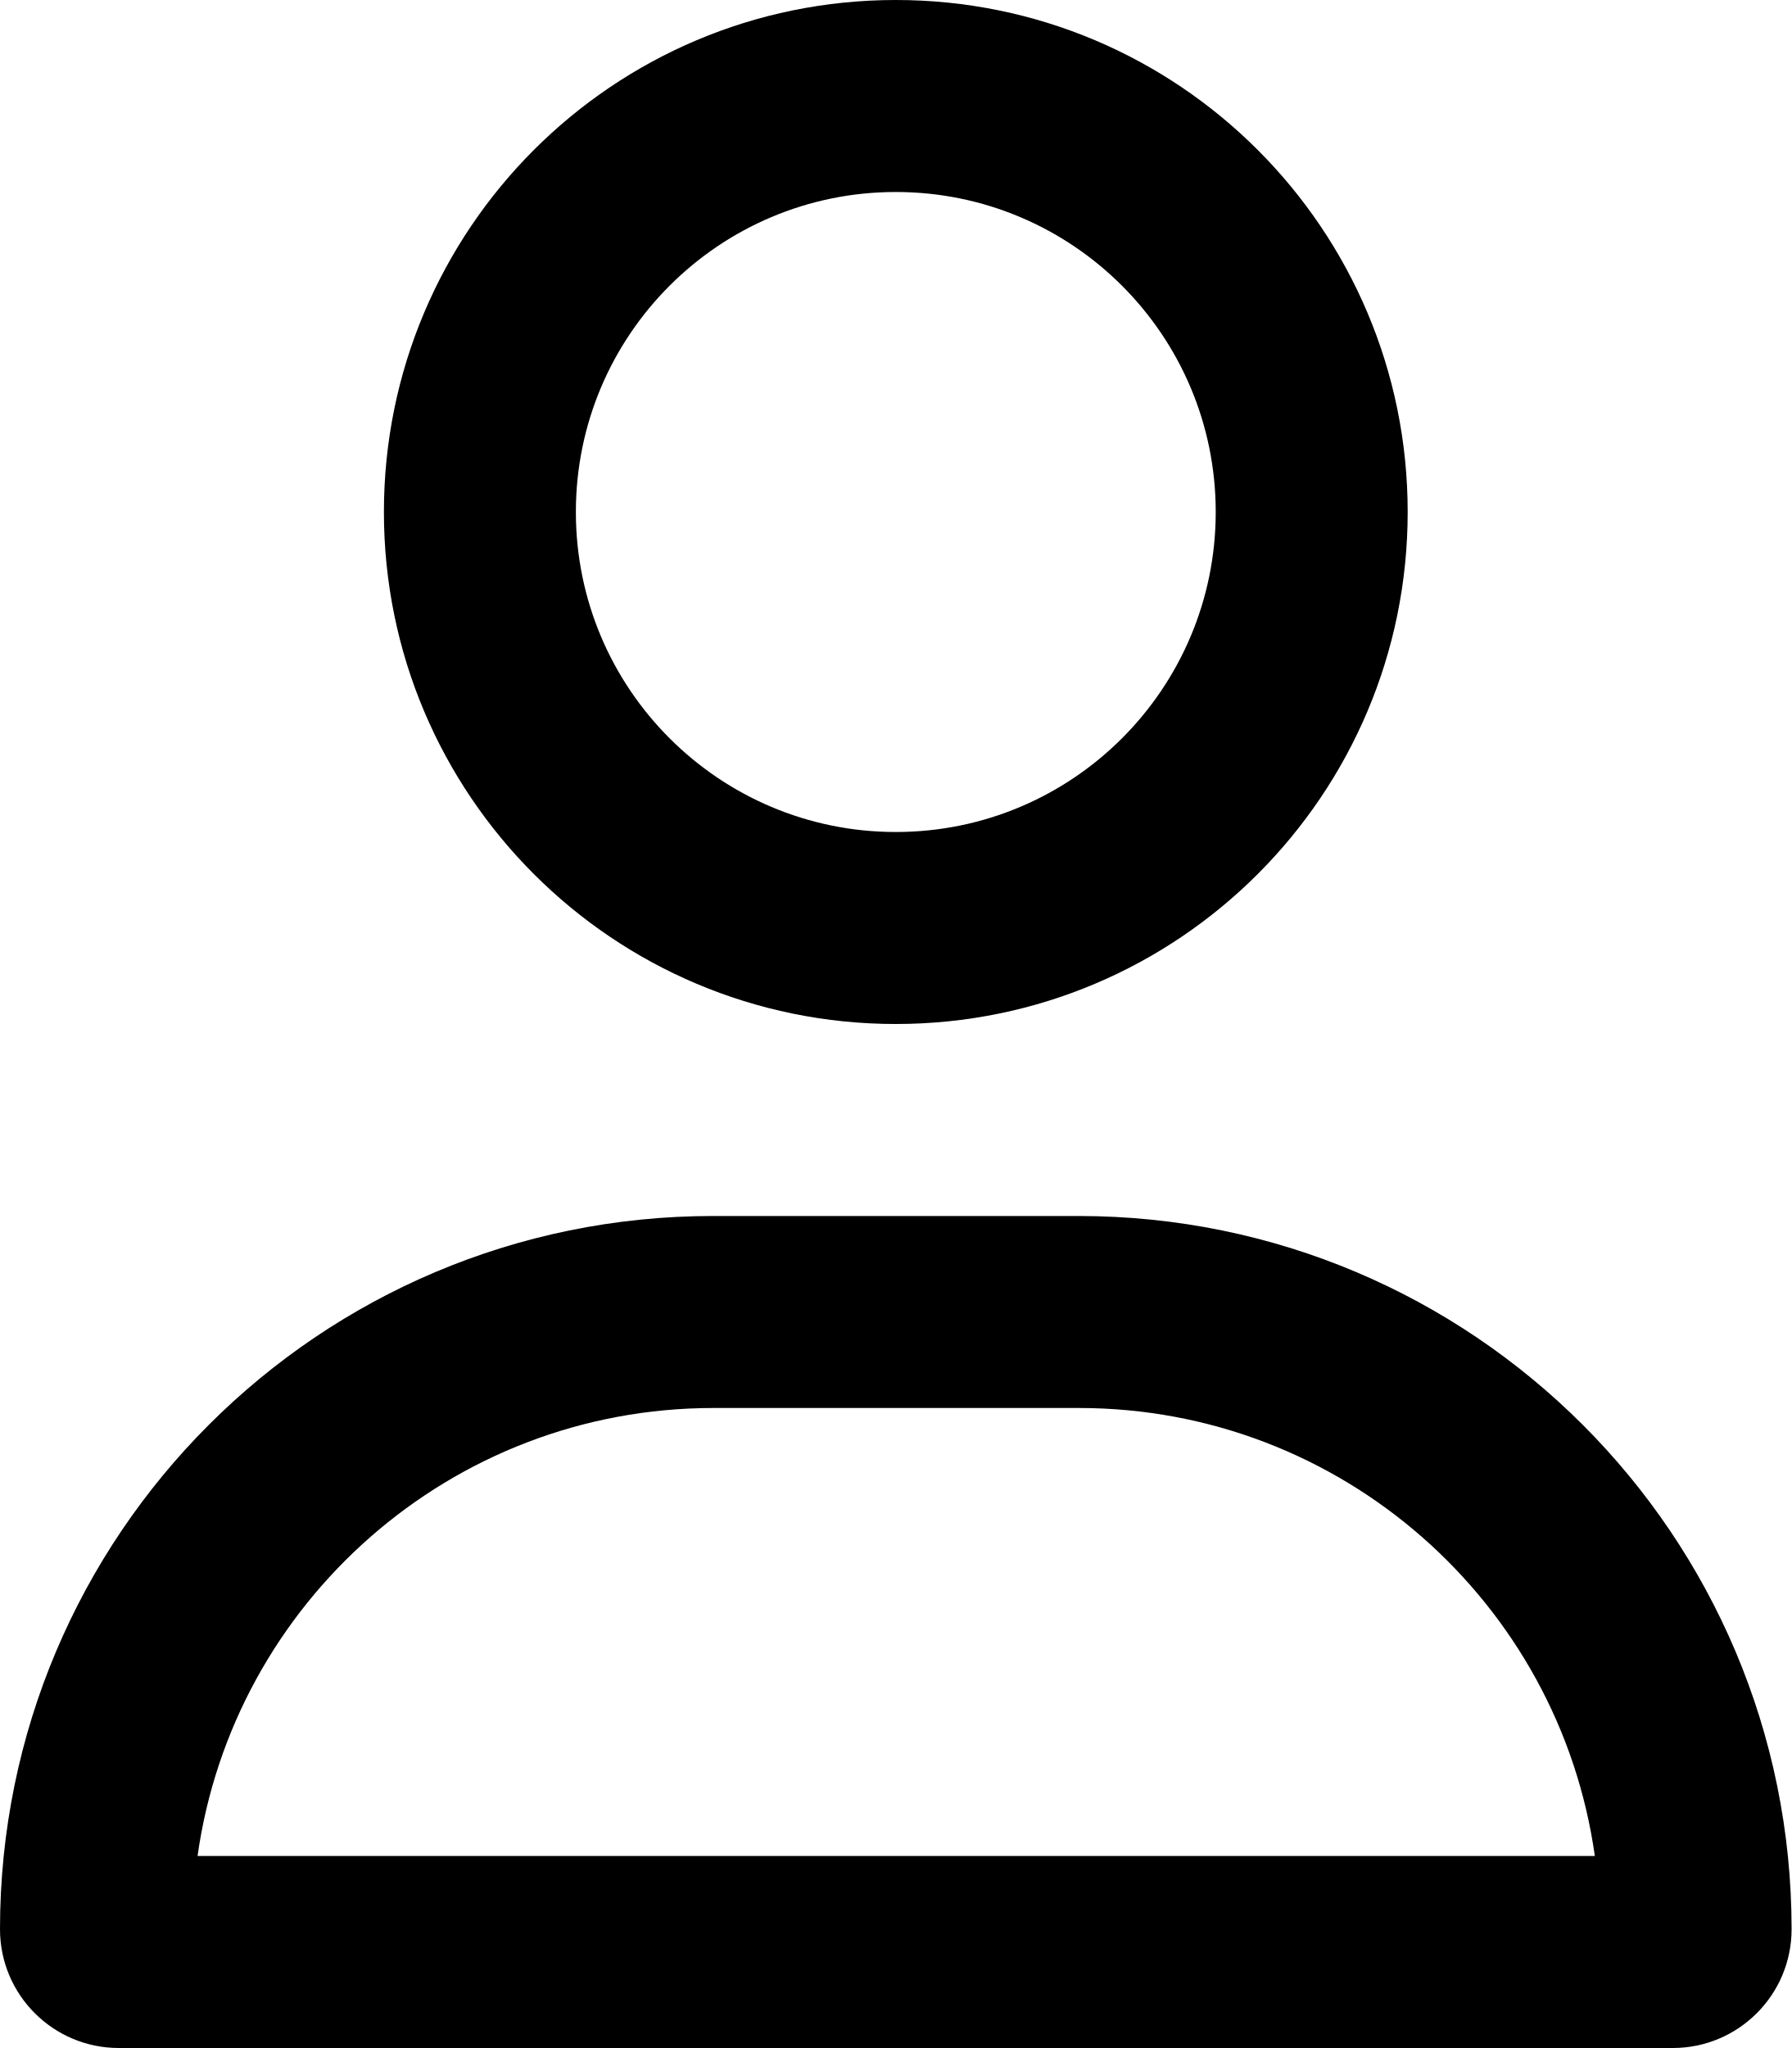
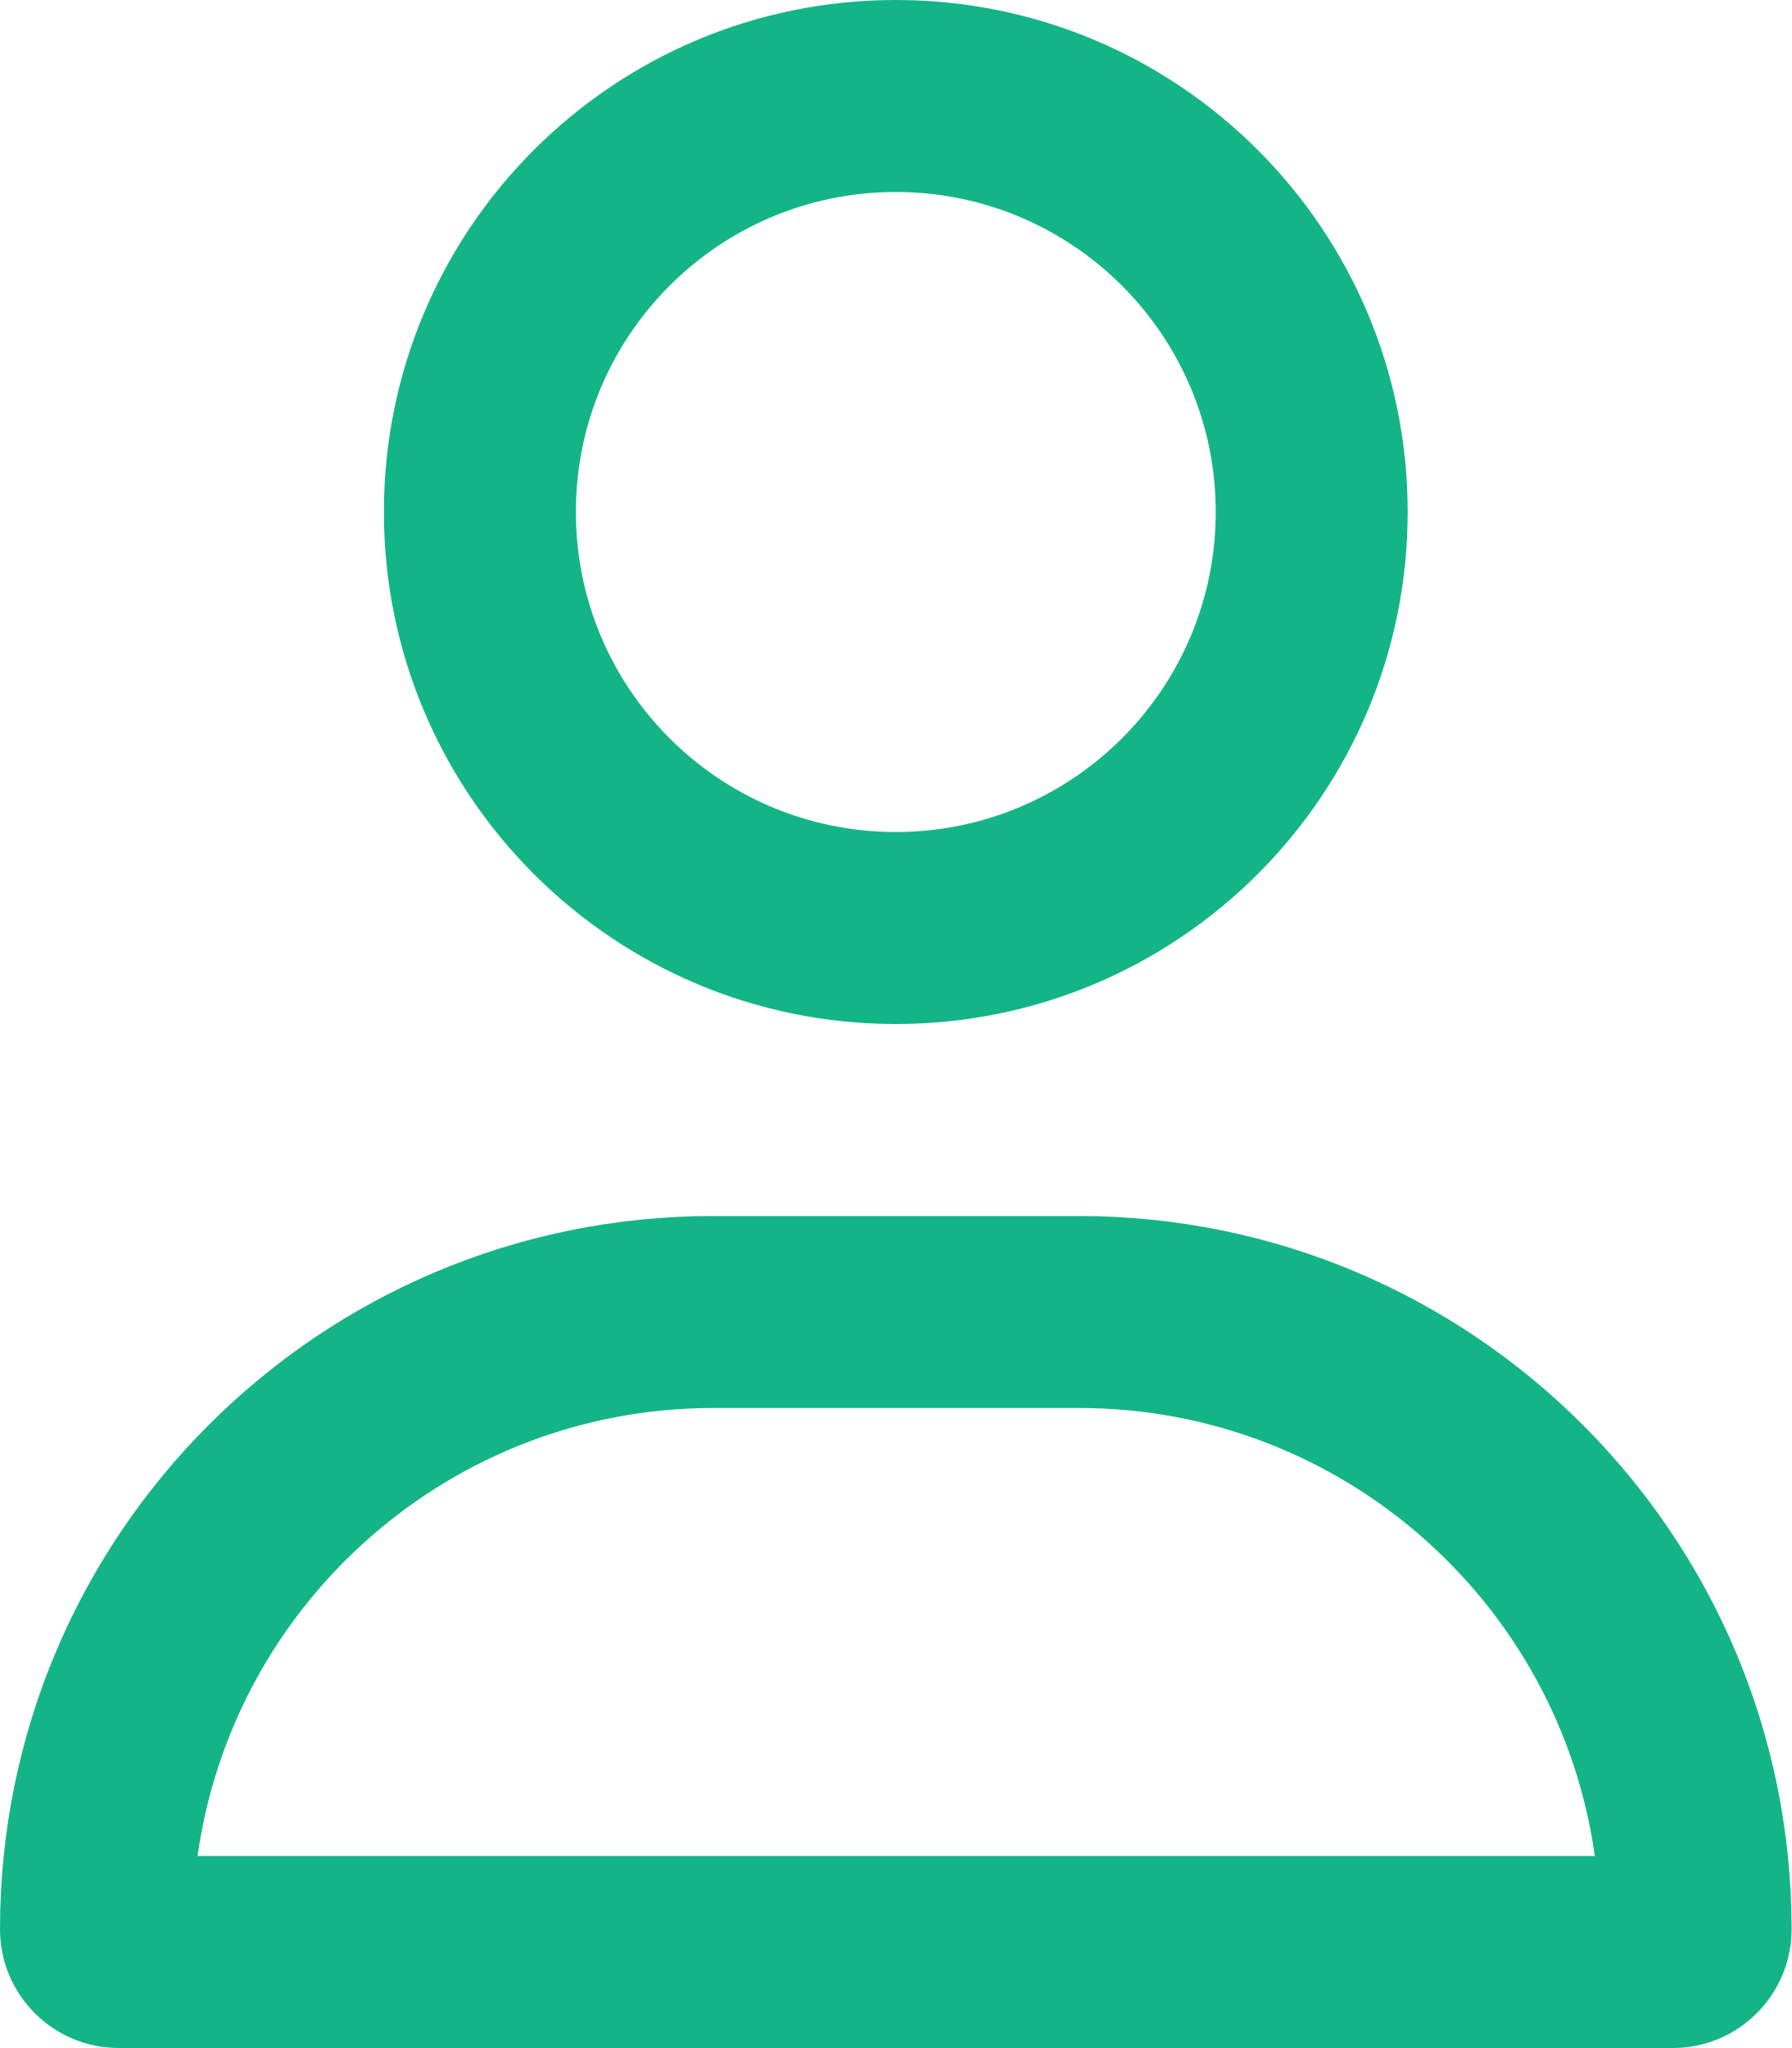
<svg xmlns="http://www.w3.org/2000/svg" viewBox="0 0 448 512">
-   <path d="M304 128a80 80 0 1 0 -160 0 80 80 0 1 0 160 0zM96 128a128 128 0 1 1 256 0A128 128 0 1 1 96 128zM49.3 464l349.5 0c-8.9-63.3-63.3-112-129-112l-91.4 0c-65.7 0-120.1 48.7-129 112zM0 482.3C0 383.8 79.8 304 178.3 304l91.4 0C368.2 304 448 383.8 448 482.3c0 16.4-13.3 29.7-29.7 29.7L29.7 512C13.3 512 0 498.7 0 482.3z" />
+   <path d="M304 128a80 80 0 1 0 -160 0 80 80 0 1 0 160 0zM96 128a128 128 0 1 1 256 0A128 128 0 1 1 96 128zM49.3 464l349.5  0c-8.9-63.3-63.3-112-129-112l-91.4 0c-65.7 0-120.1 48.7-129 112zM0 482.3C0 383.8 79.8 304 178.3 304l91.4 0C368.2 304 448 383.8  448 482.3c0 16.4-13.3 29.7-29.7 29.7L29.7 512C13.3 512 0 498.7 0 482.3z" fill="#13b586" />
</svg>
